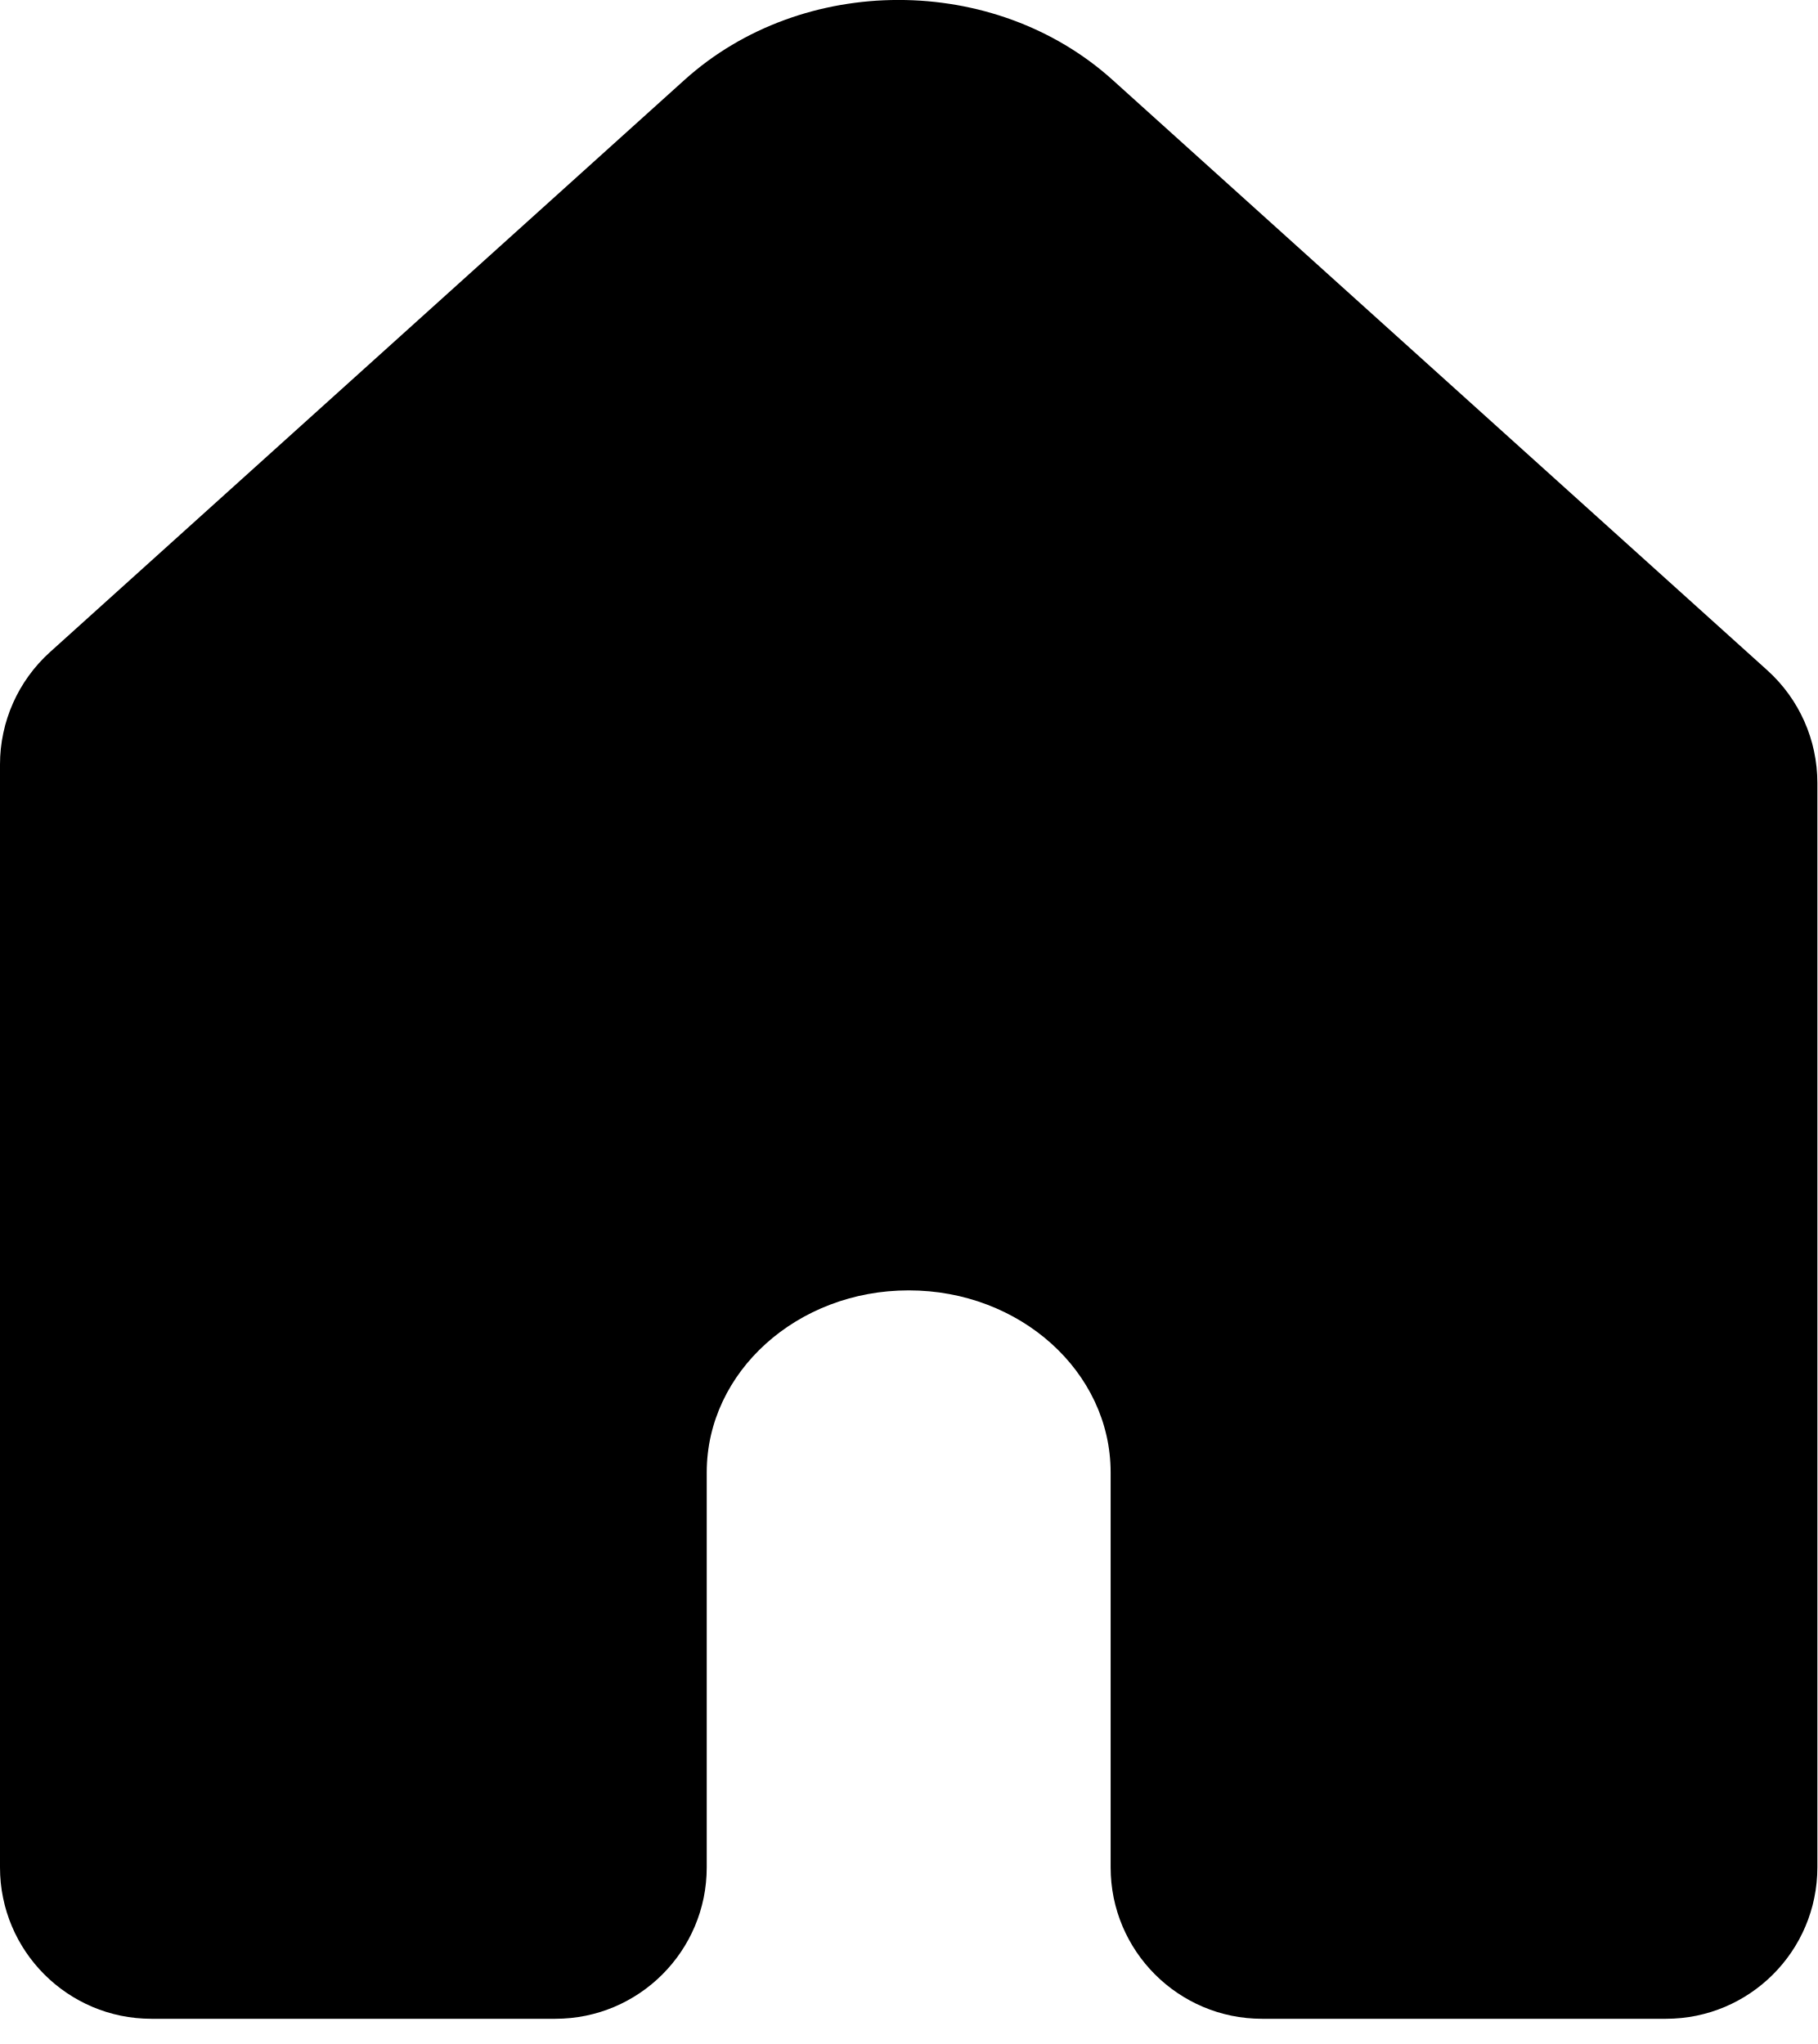
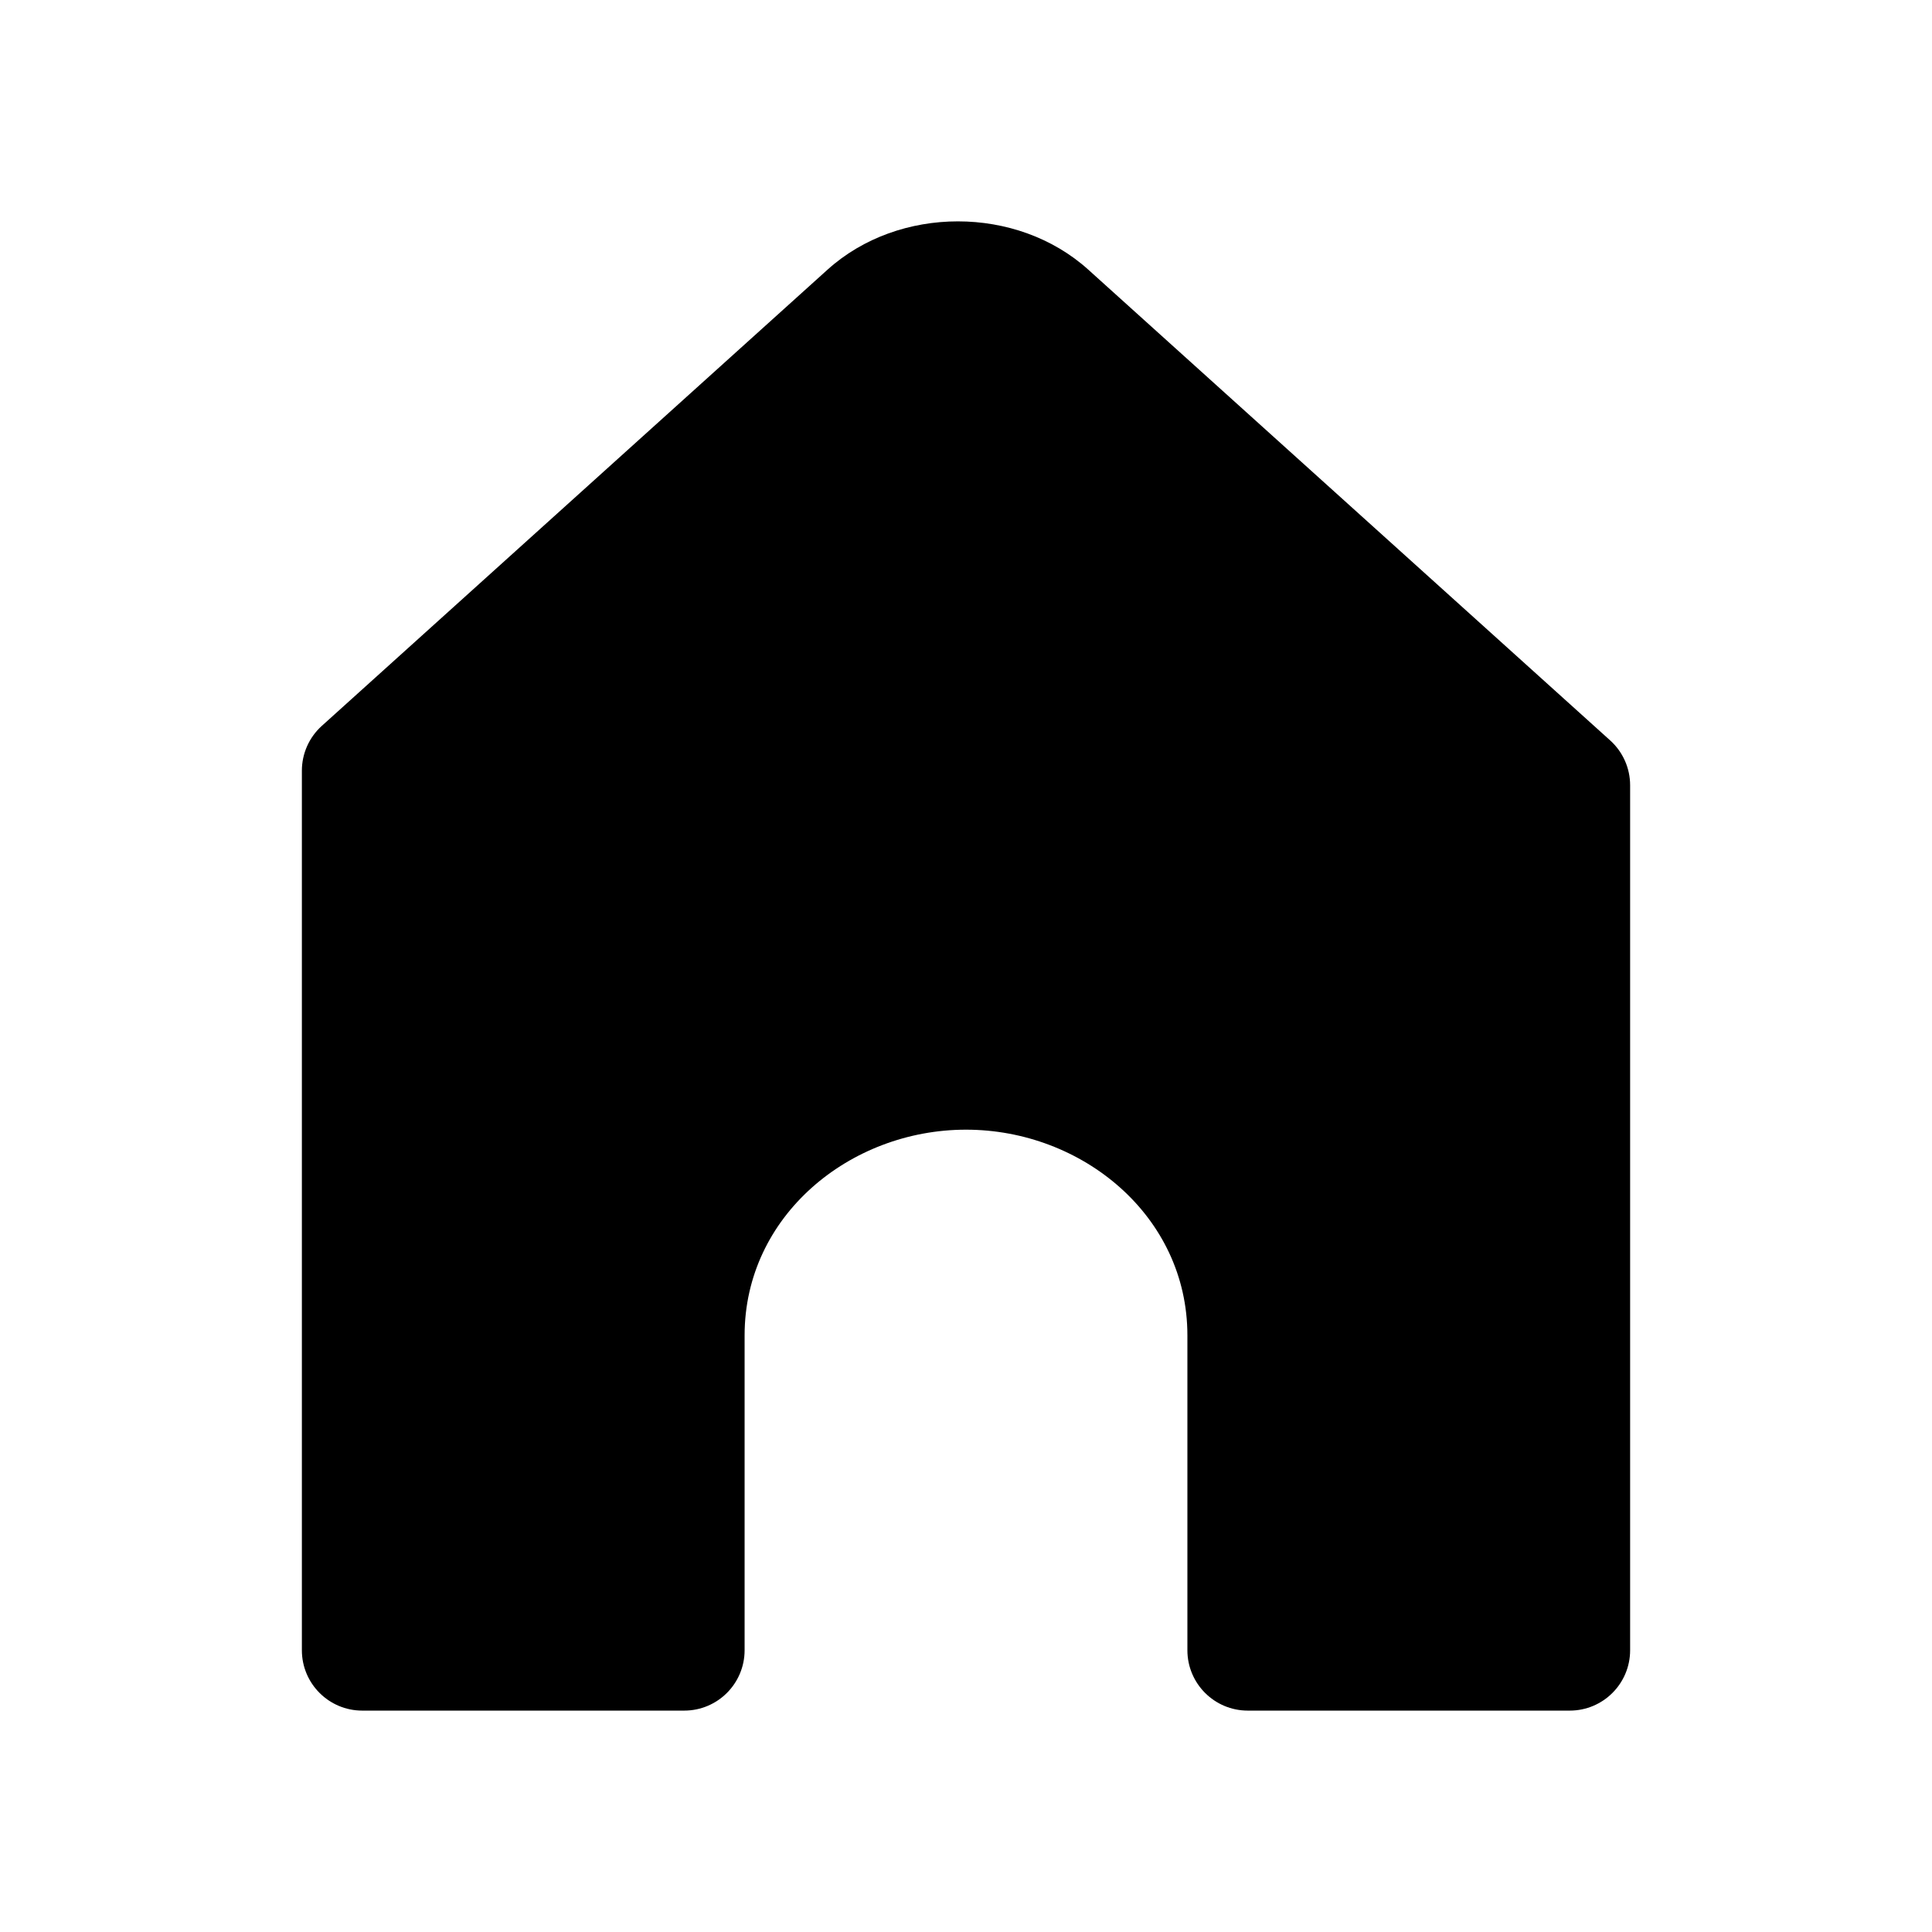
- <svg xmlns="http://www.w3.org/2000/svg" width="24" height="27" fill="currentColor" viewBox="0 0 24 27">
-   <path fill-rule="evenodd" d="M24 10.34a2 2 0 0 0-.66-1.485l-8.646-7.798c-1.562-1.41-4.094-1.41-5.656 0L.66 8.614A2 2 0 0 0 0 10.099v14.568a2 2 0 0 0 2 2h5.333a2 2 0 0 0 2-2V19.45c0-1.328 1.194-2.405 2.667-2.405 1.473 0 2.667 1.077 2.667 2.405v5.217a2 2 0 0 0 2 2H22a2 2 0 0 0 2-2V10.34Z" clip-rule="evenodd" />
+ <svg xmlns="http://www.w3.org/2000/svg" width="32" height="32" fill="currentColor" viewBox="0 0 32 32">
+   <path d="m18.025 4.466 8.645 7.798a1 1 0 0 1 .33.743v14.326a1 1 0 0 1-1 1h-5.333a1 1 0 0 1-1-1v-5.216c0-1.976-1.741-3.406-3.667-3.406-1.926 0-3.667 1.43-3.667 3.406v5.216a1 1 0 0 1-1 1H6a1 1 0 0 1-1-1V12.765a1 1 0 0 1 .33-.742l8.377-7.557c1.182-1.066 3.136-1.066 4.318 0Z" />
</svg>
